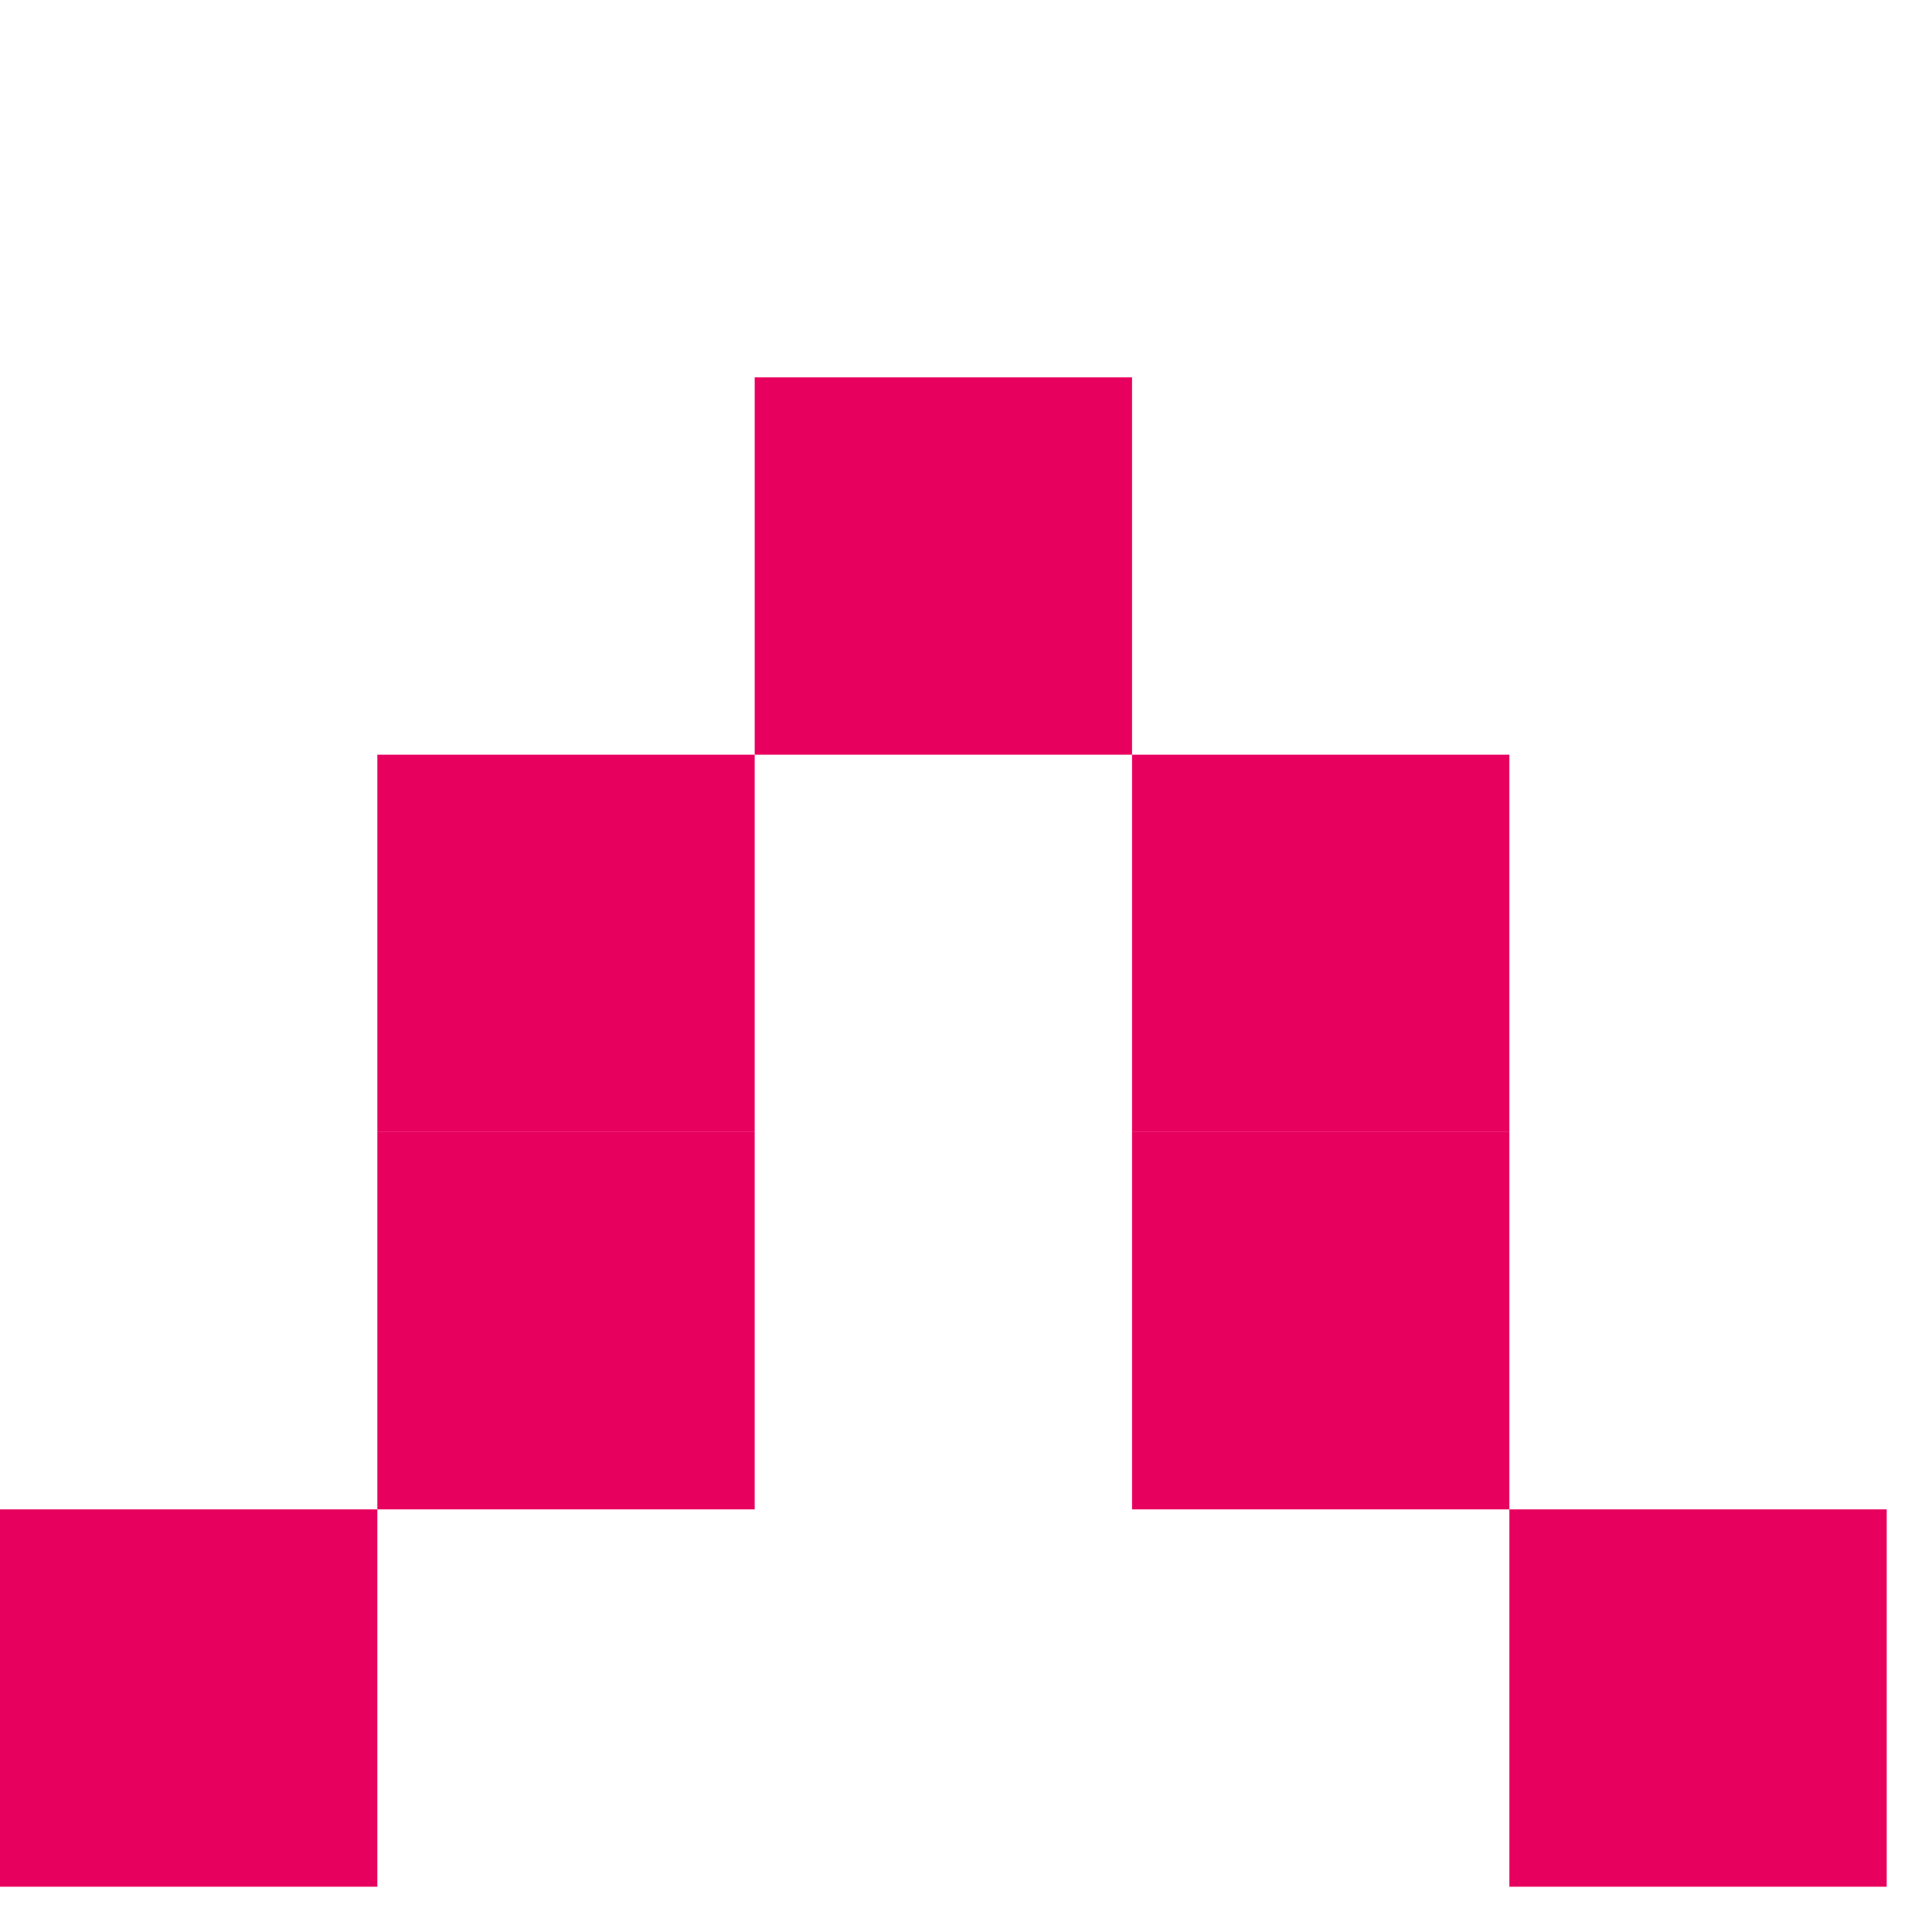
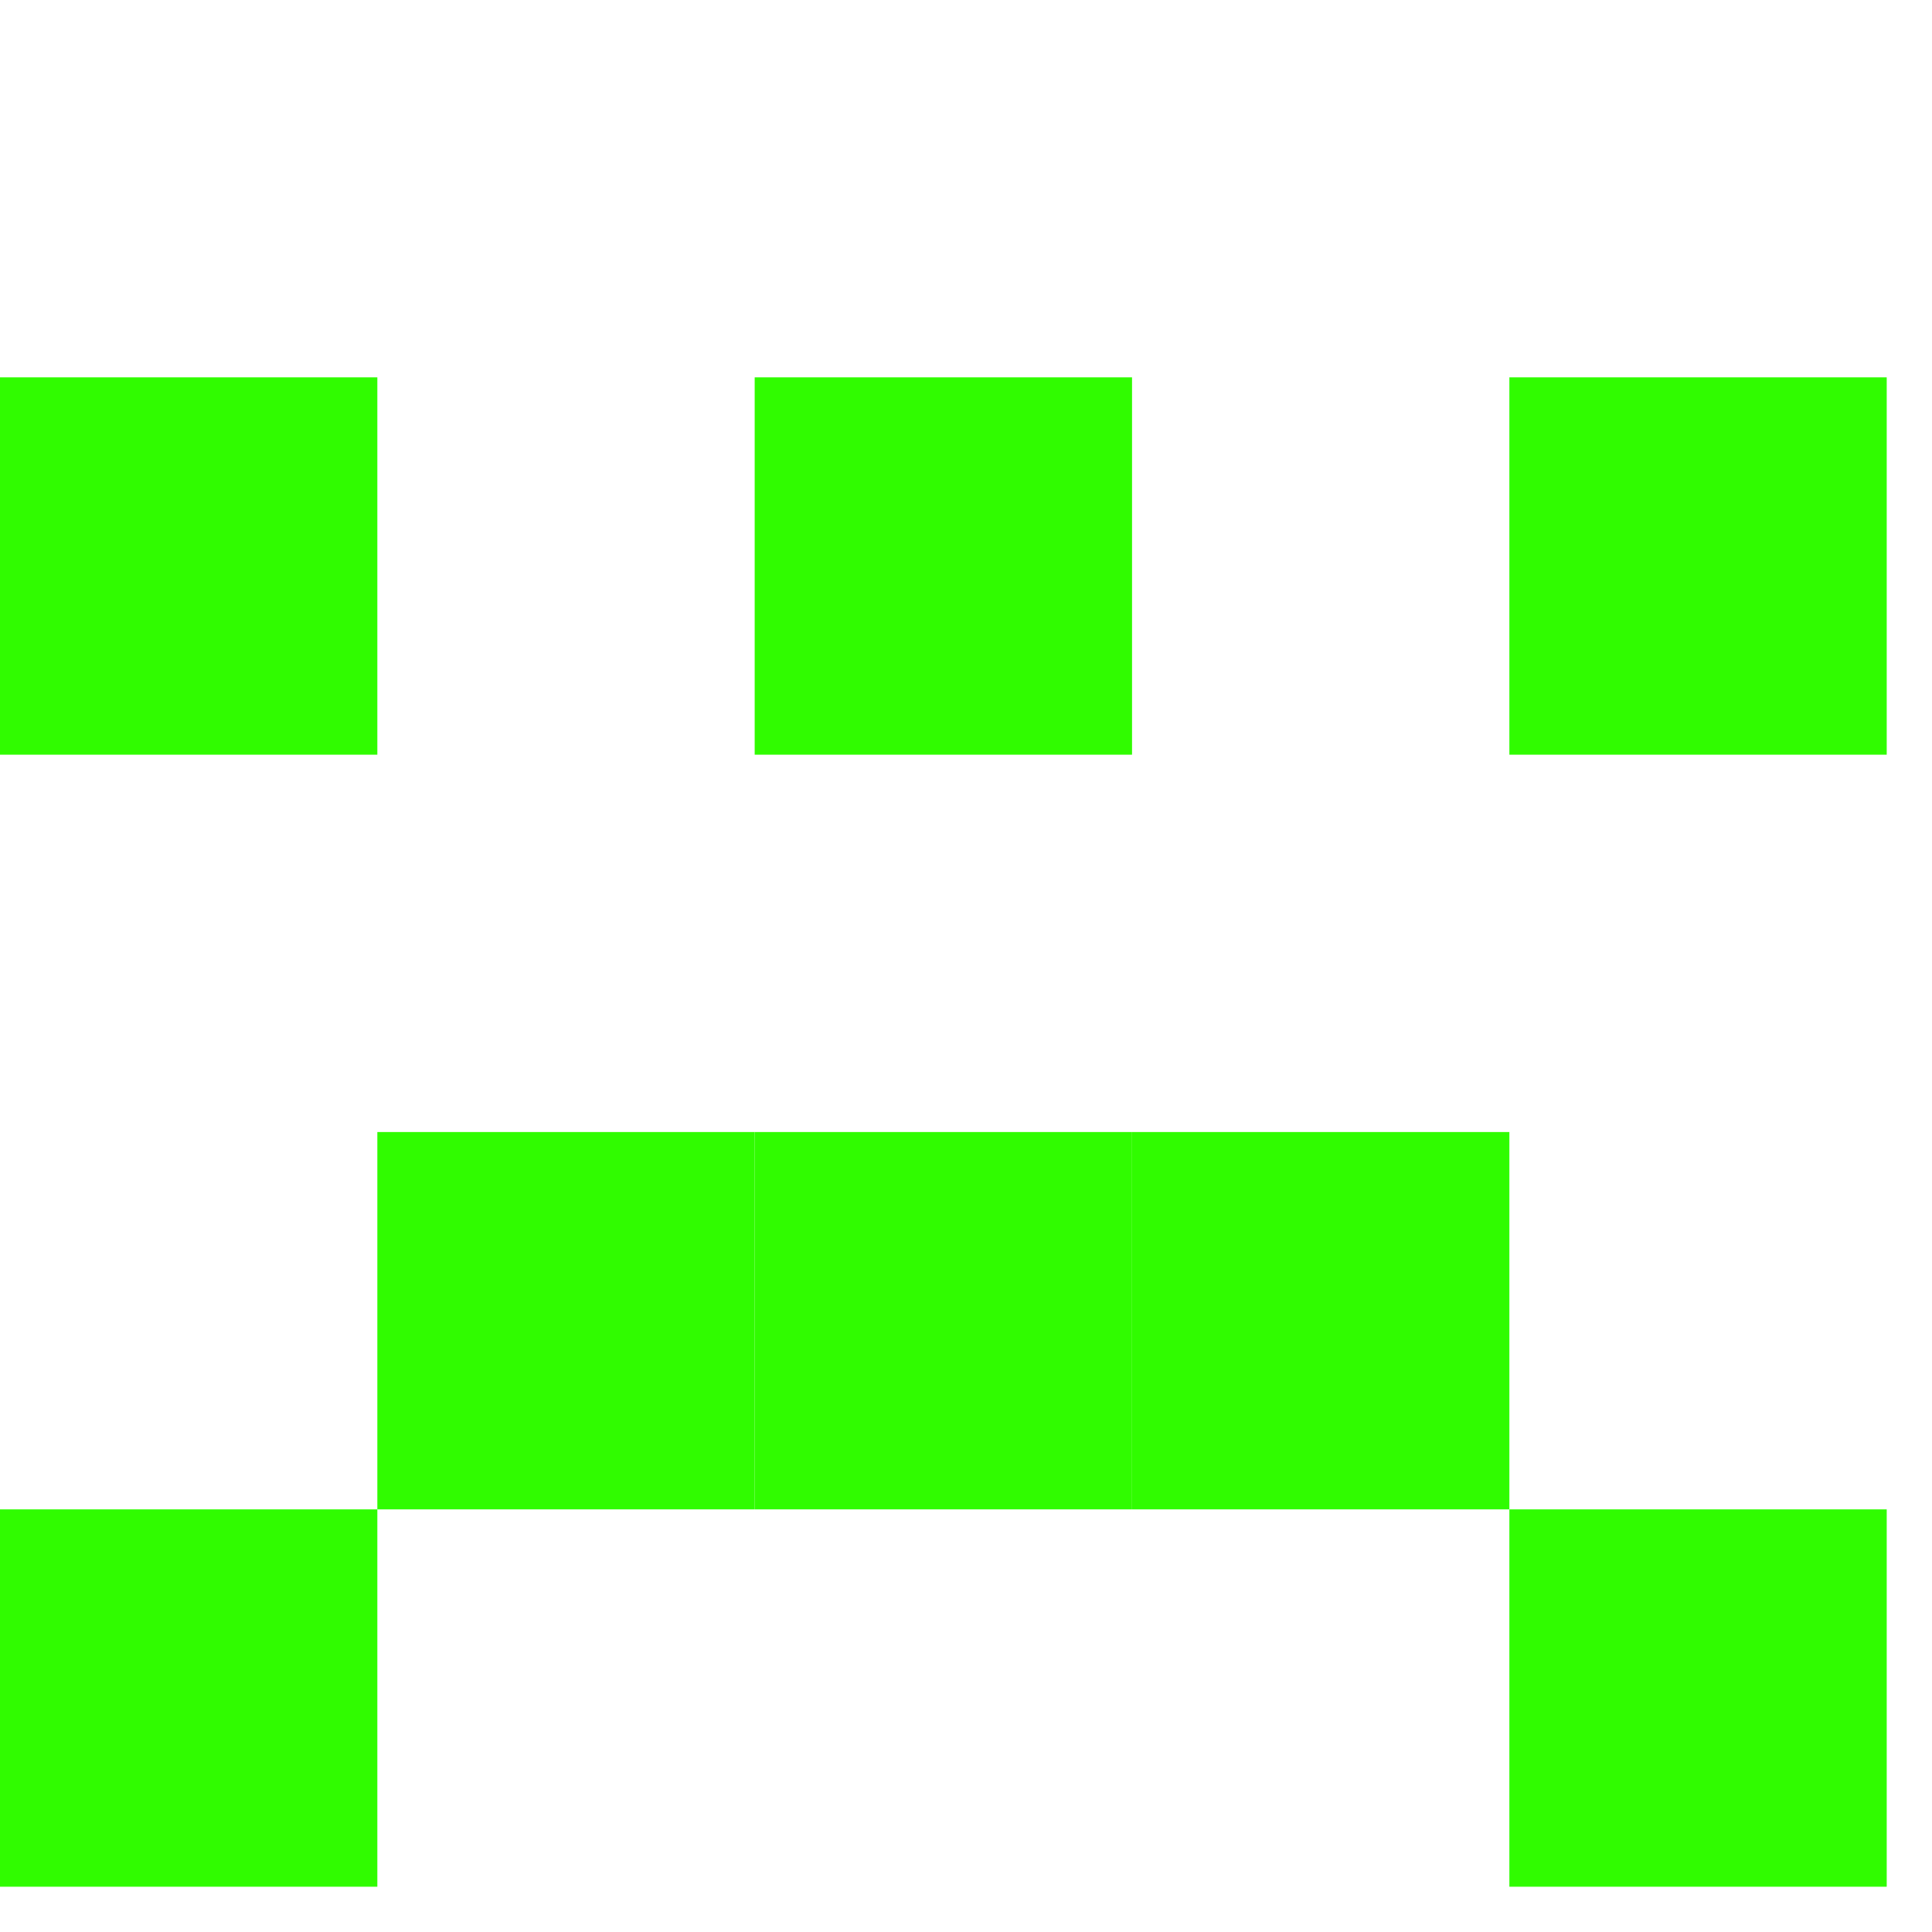
<svg xmlns="http://www.w3.org/2000/svg" id="example-identicon-38-svg" width="128" height="128" viewbox="0 0 128 128">
  <g>
    <rect x="0" y="0" width="25" height="25" fill="none" />
    <rect x="25" y="0" width="25" height="25" fill="none" />
    <rect x="50" y="0" width="25" height="25" fill="none" />
    <rect x="75" y="0" width="25" height="25" fill="none" />
    <rect x="100" y="0" width="25" height="25" fill="none" />
-     <rect x="0" y="25" width="25" height="25" fill="none" />
+     <rect x="0" y="25" width="25" height="25" fill="#30fc00" />
    <rect x="25" y="25" width="25" height="25" fill="none" />
-     <rect x="50" y="25" width="25" height="25" fill="#e8005f" />
+     <rect x="50" y="25" width="25" height="25" fill="#30fc00" />
    <rect x="75" y="25" width="25" height="25" fill="none" />
-     <rect x="100" y="25" width="25" height="25" fill="none" />
+     <rect x="100" y="25" width="25" height="25" fill="#30fc00" />
    <rect x="0" y="50" width="25" height="25" fill="none" />
-     <rect x="25" y="50" width="25" height="25" fill="#e8005f" />
+     <rect x="25" y="50" width="25" height="25" fill="none" />
    <rect x="50" y="50" width="25" height="25" fill="none" />
-     <rect x="75" y="50" width="25" height="25" fill="#e8005f" />
+     <rect x="75" y="50" width="25" height="25" fill="none" />
    <rect x="100" y="50" width="25" height="25" fill="none" />
    <rect x="0" y="75" width="25" height="25" fill="none" />
-     <rect x="25" y="75" width="25" height="25" fill="#e8005f" />
-     <rect x="50" y="75" width="25" height="25" fill="none" />
-     <rect x="75" y="75" width="25" height="25" fill="#e8005f" />
+     <rect x="25" y="75" width="25" height="25" fill="#30fc00" />
+     <rect x="50" y="75" width="25" height="25" fill="#30fc00" />
+     <rect x="75" y="75" width="25" height="25" fill="#30fc00" />
    <rect x="100" y="75" width="25" height="25" fill="none" />
-     <rect x="0" y="100" width="25" height="25" fill="#e8005f" />
+     <rect x="0" y="100" width="25" height="25" fill="#30fc00" />
    <rect x="25" y="100" width="25" height="25" fill="none" />
    <rect x="50" y="100" width="25" height="25" fill="none" />
    <rect x="75" y="100" width="25" height="25" fill="none" />
-     <rect x="100" y="100" width="25" height="25" fill="#e8005f" />
+     <rect x="100" y="100" width="25" height="25" fill="#30fc00" />
  </g>
</svg>
